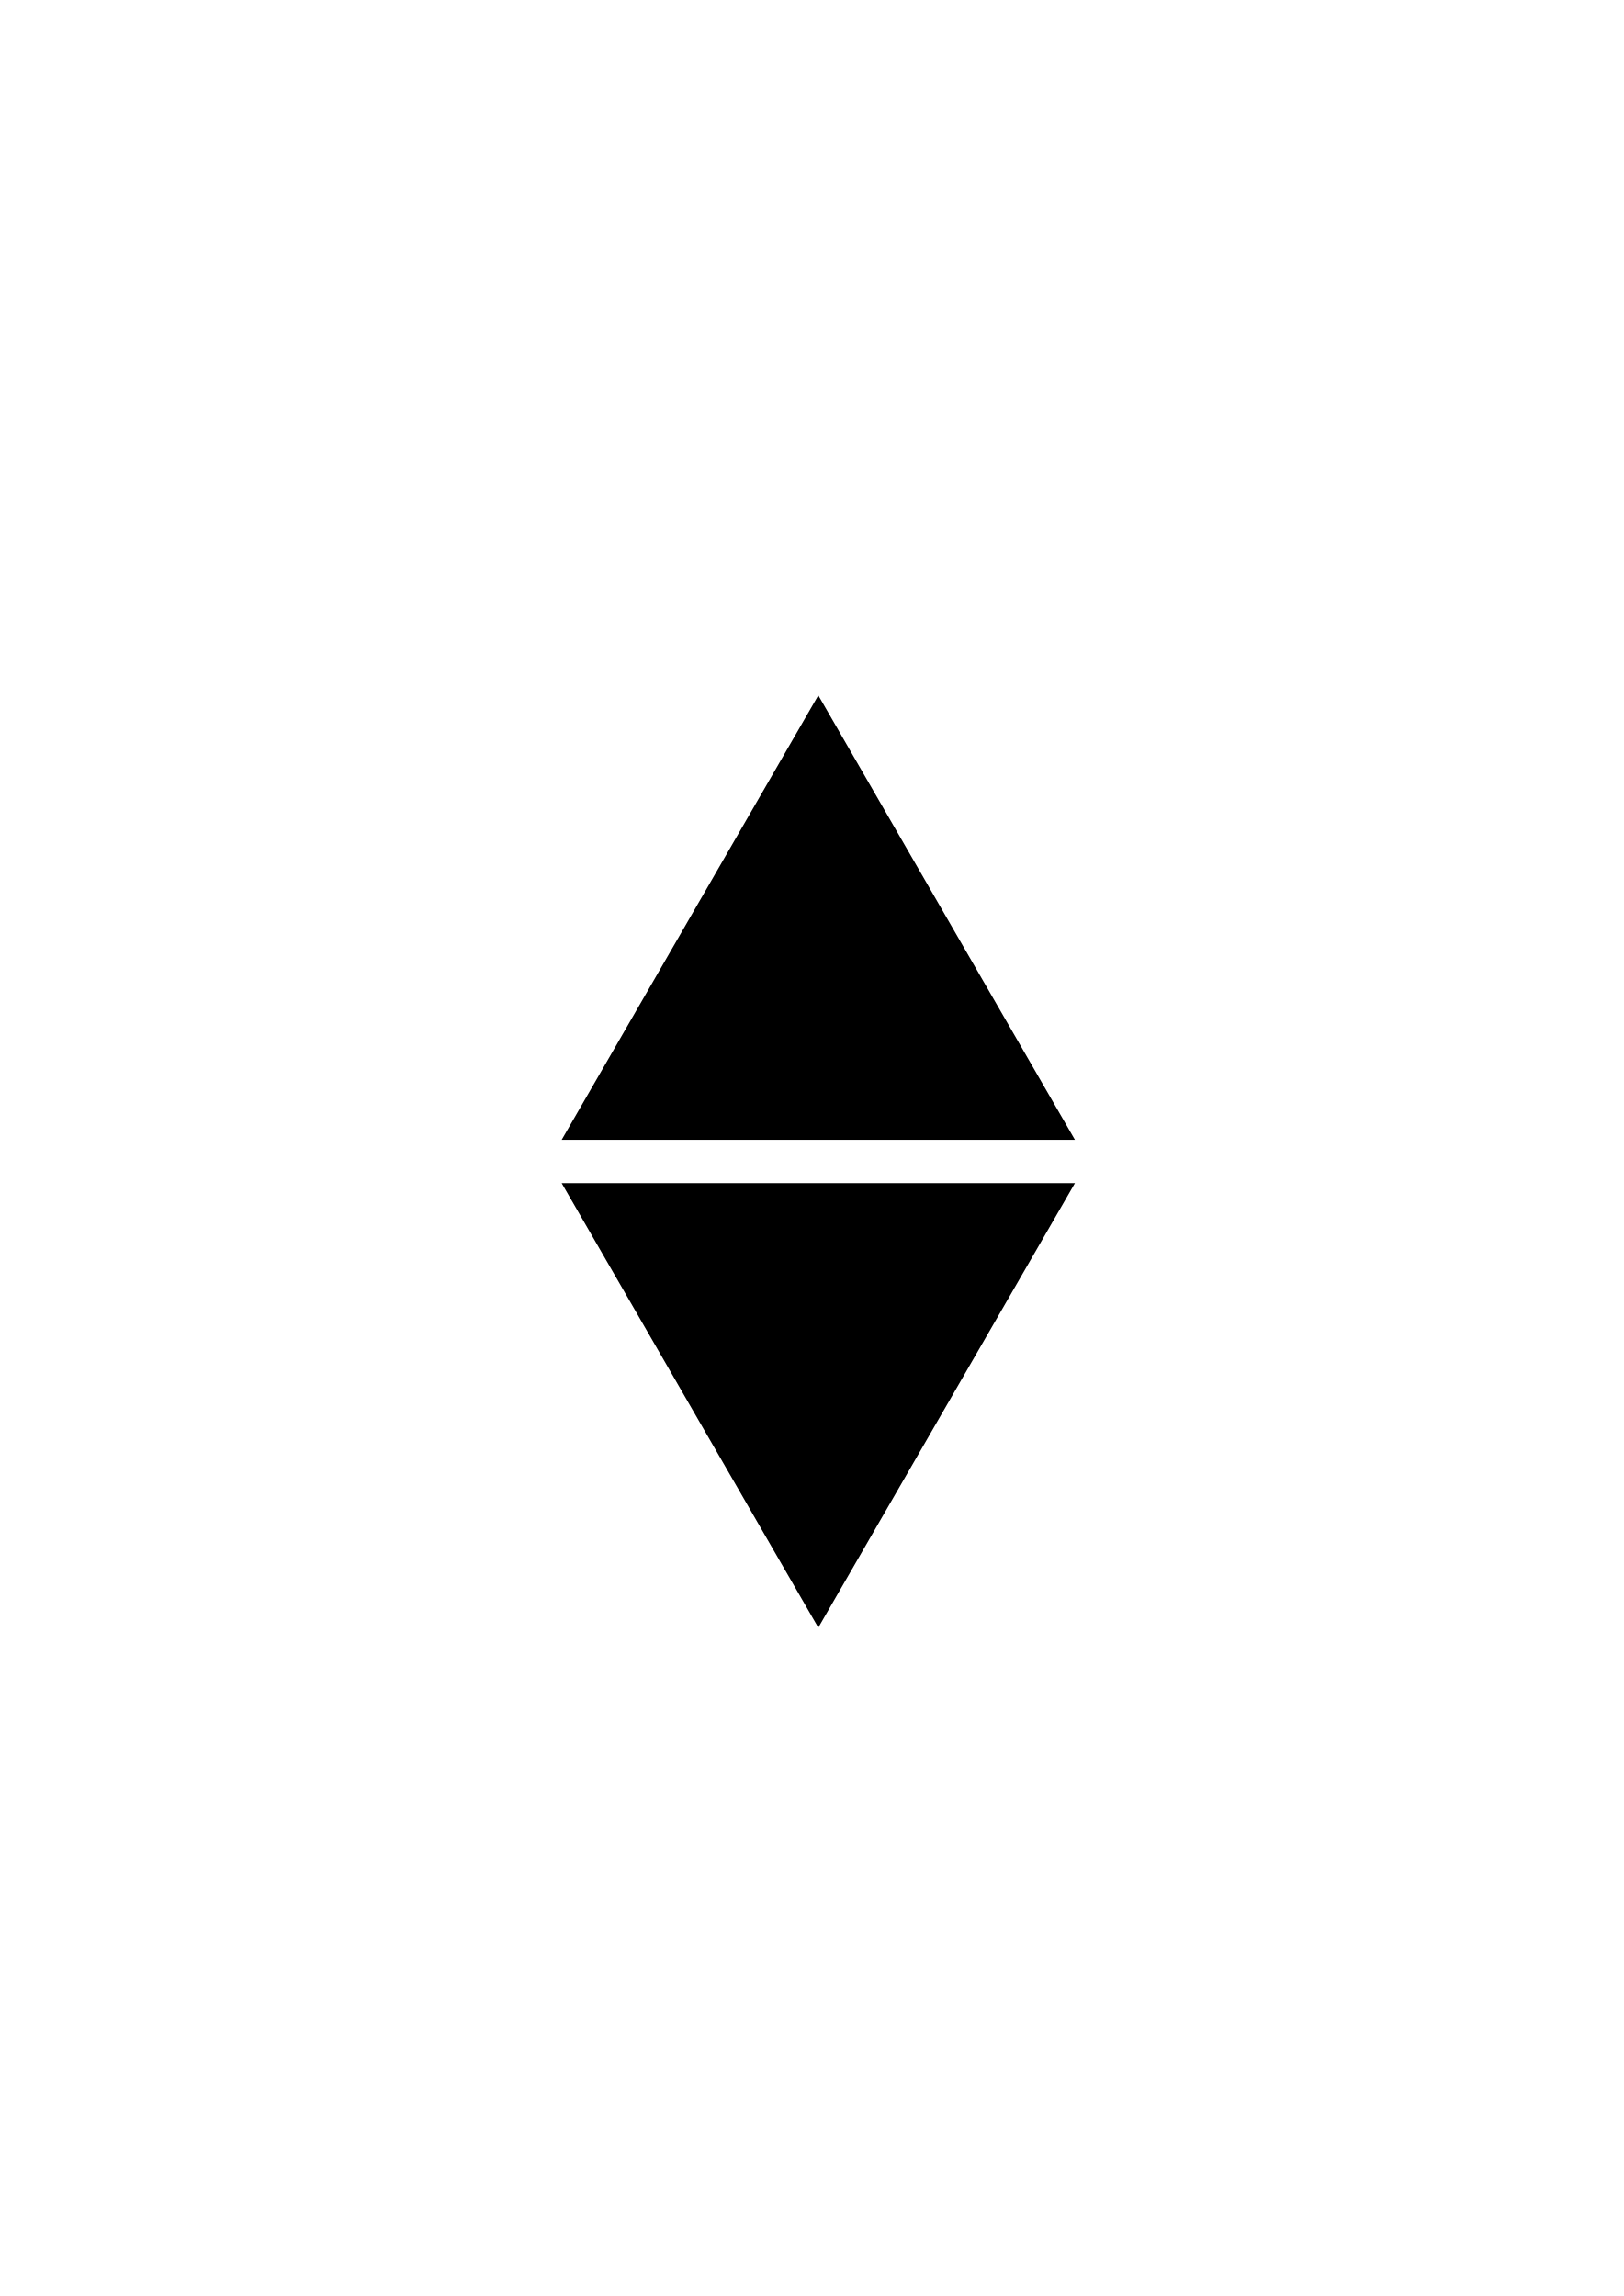
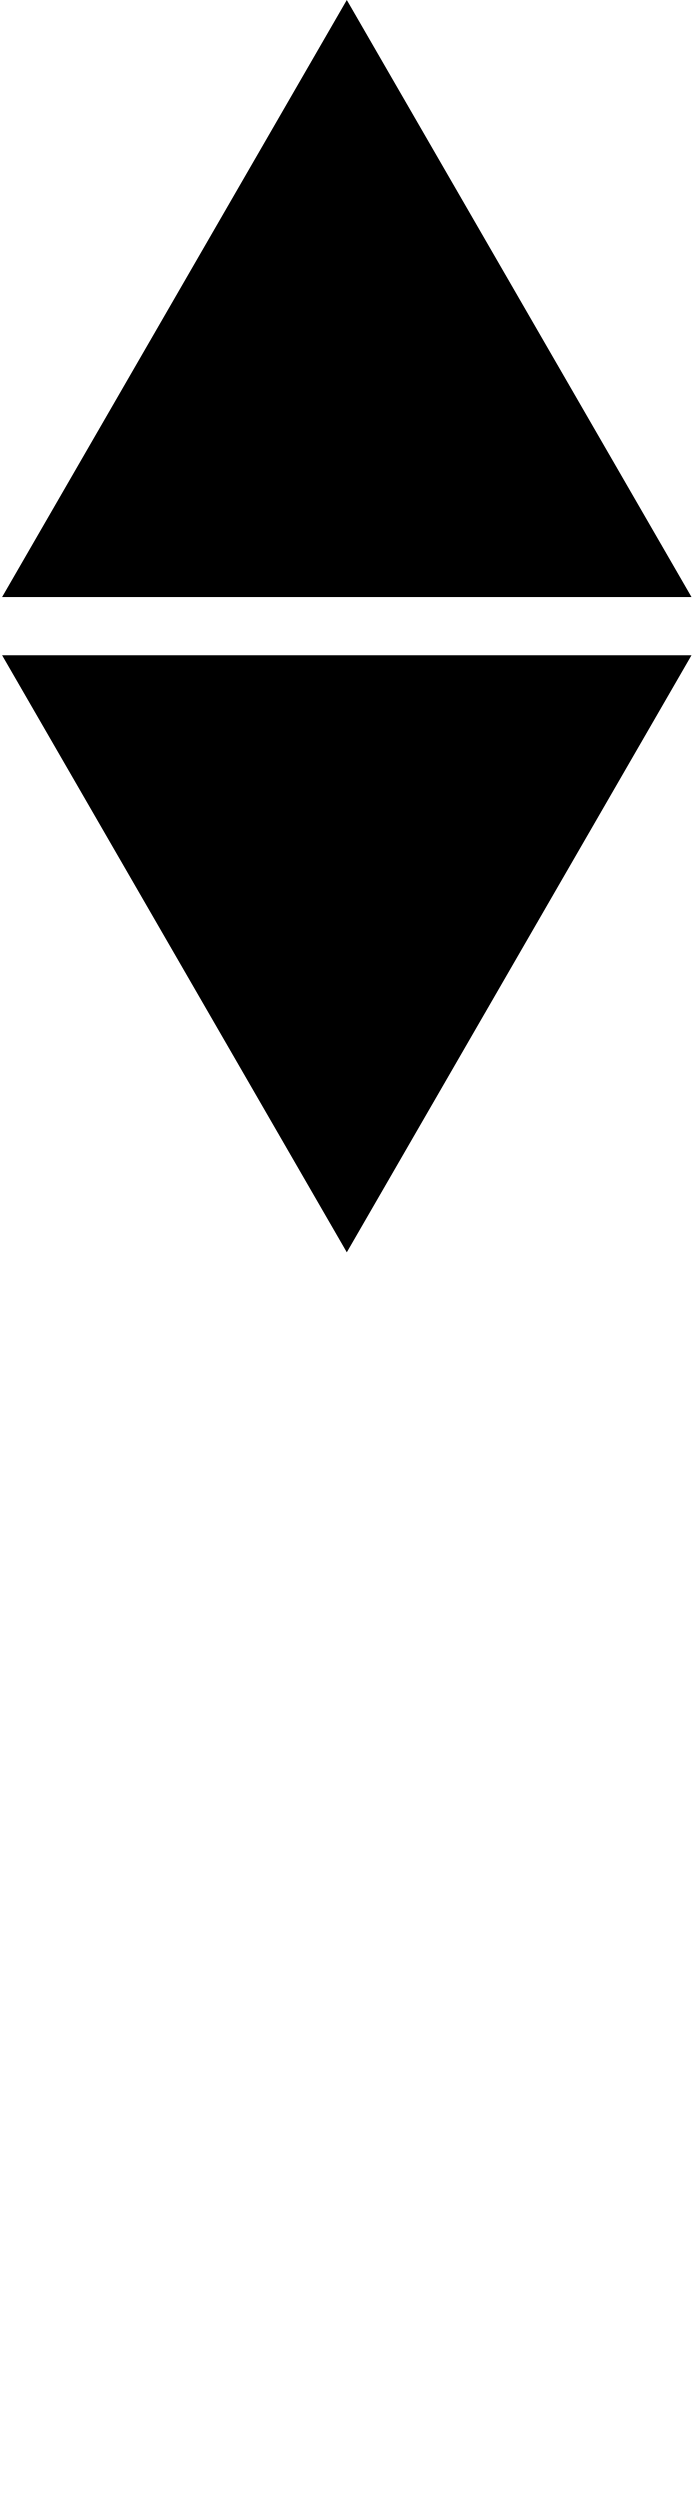
- <svg xmlns="http://www.w3.org/2000/svg" width="210mm" height="297mm" viewBox="0 0 744.094 1052.362" id="svg6573" version="1.1">
+ <svg xmlns="http://www.w3.org/2000/svg" width="66.588mm" height="240.735mm" viewBox="0 0 235.942 852.999" id="svg6573" version="1.1">
  <defs id="defs6575" />
-   <g id="layer1">
+   <g id="layer1" transform="translate(-256.6717,-318.7199)">
    <g transform="translate(35.94238,285.0239)" id="g3488">
      <path d="m 222.31,236.91 58.374,-101.107 58.374,-101.107 58.374,101.107 58.374,101.107 -116.748,0 z" id="path3338" style="fill:#000000;fill-rule:evenodd;stroke:#000000;stroke-width:1px;stroke-linecap:butt;stroke-linejoin:miter;stroke-opacity:1" />
      <path transform="scale(-1,-1)" d="m -455.806,-257.767 58.374,-101.107 58.374,-101.107 58.374,101.107 58.374,101.107 -116.748,-1e-5 z" id="path3338-9" style="fill:#000000;fill-rule:evenodd;stroke:#000000;stroke-width:1px;stroke-linecap:butt;stroke-linejoin:miter;stroke-opacity:1" />
    </g>
  </g>
</svg>
